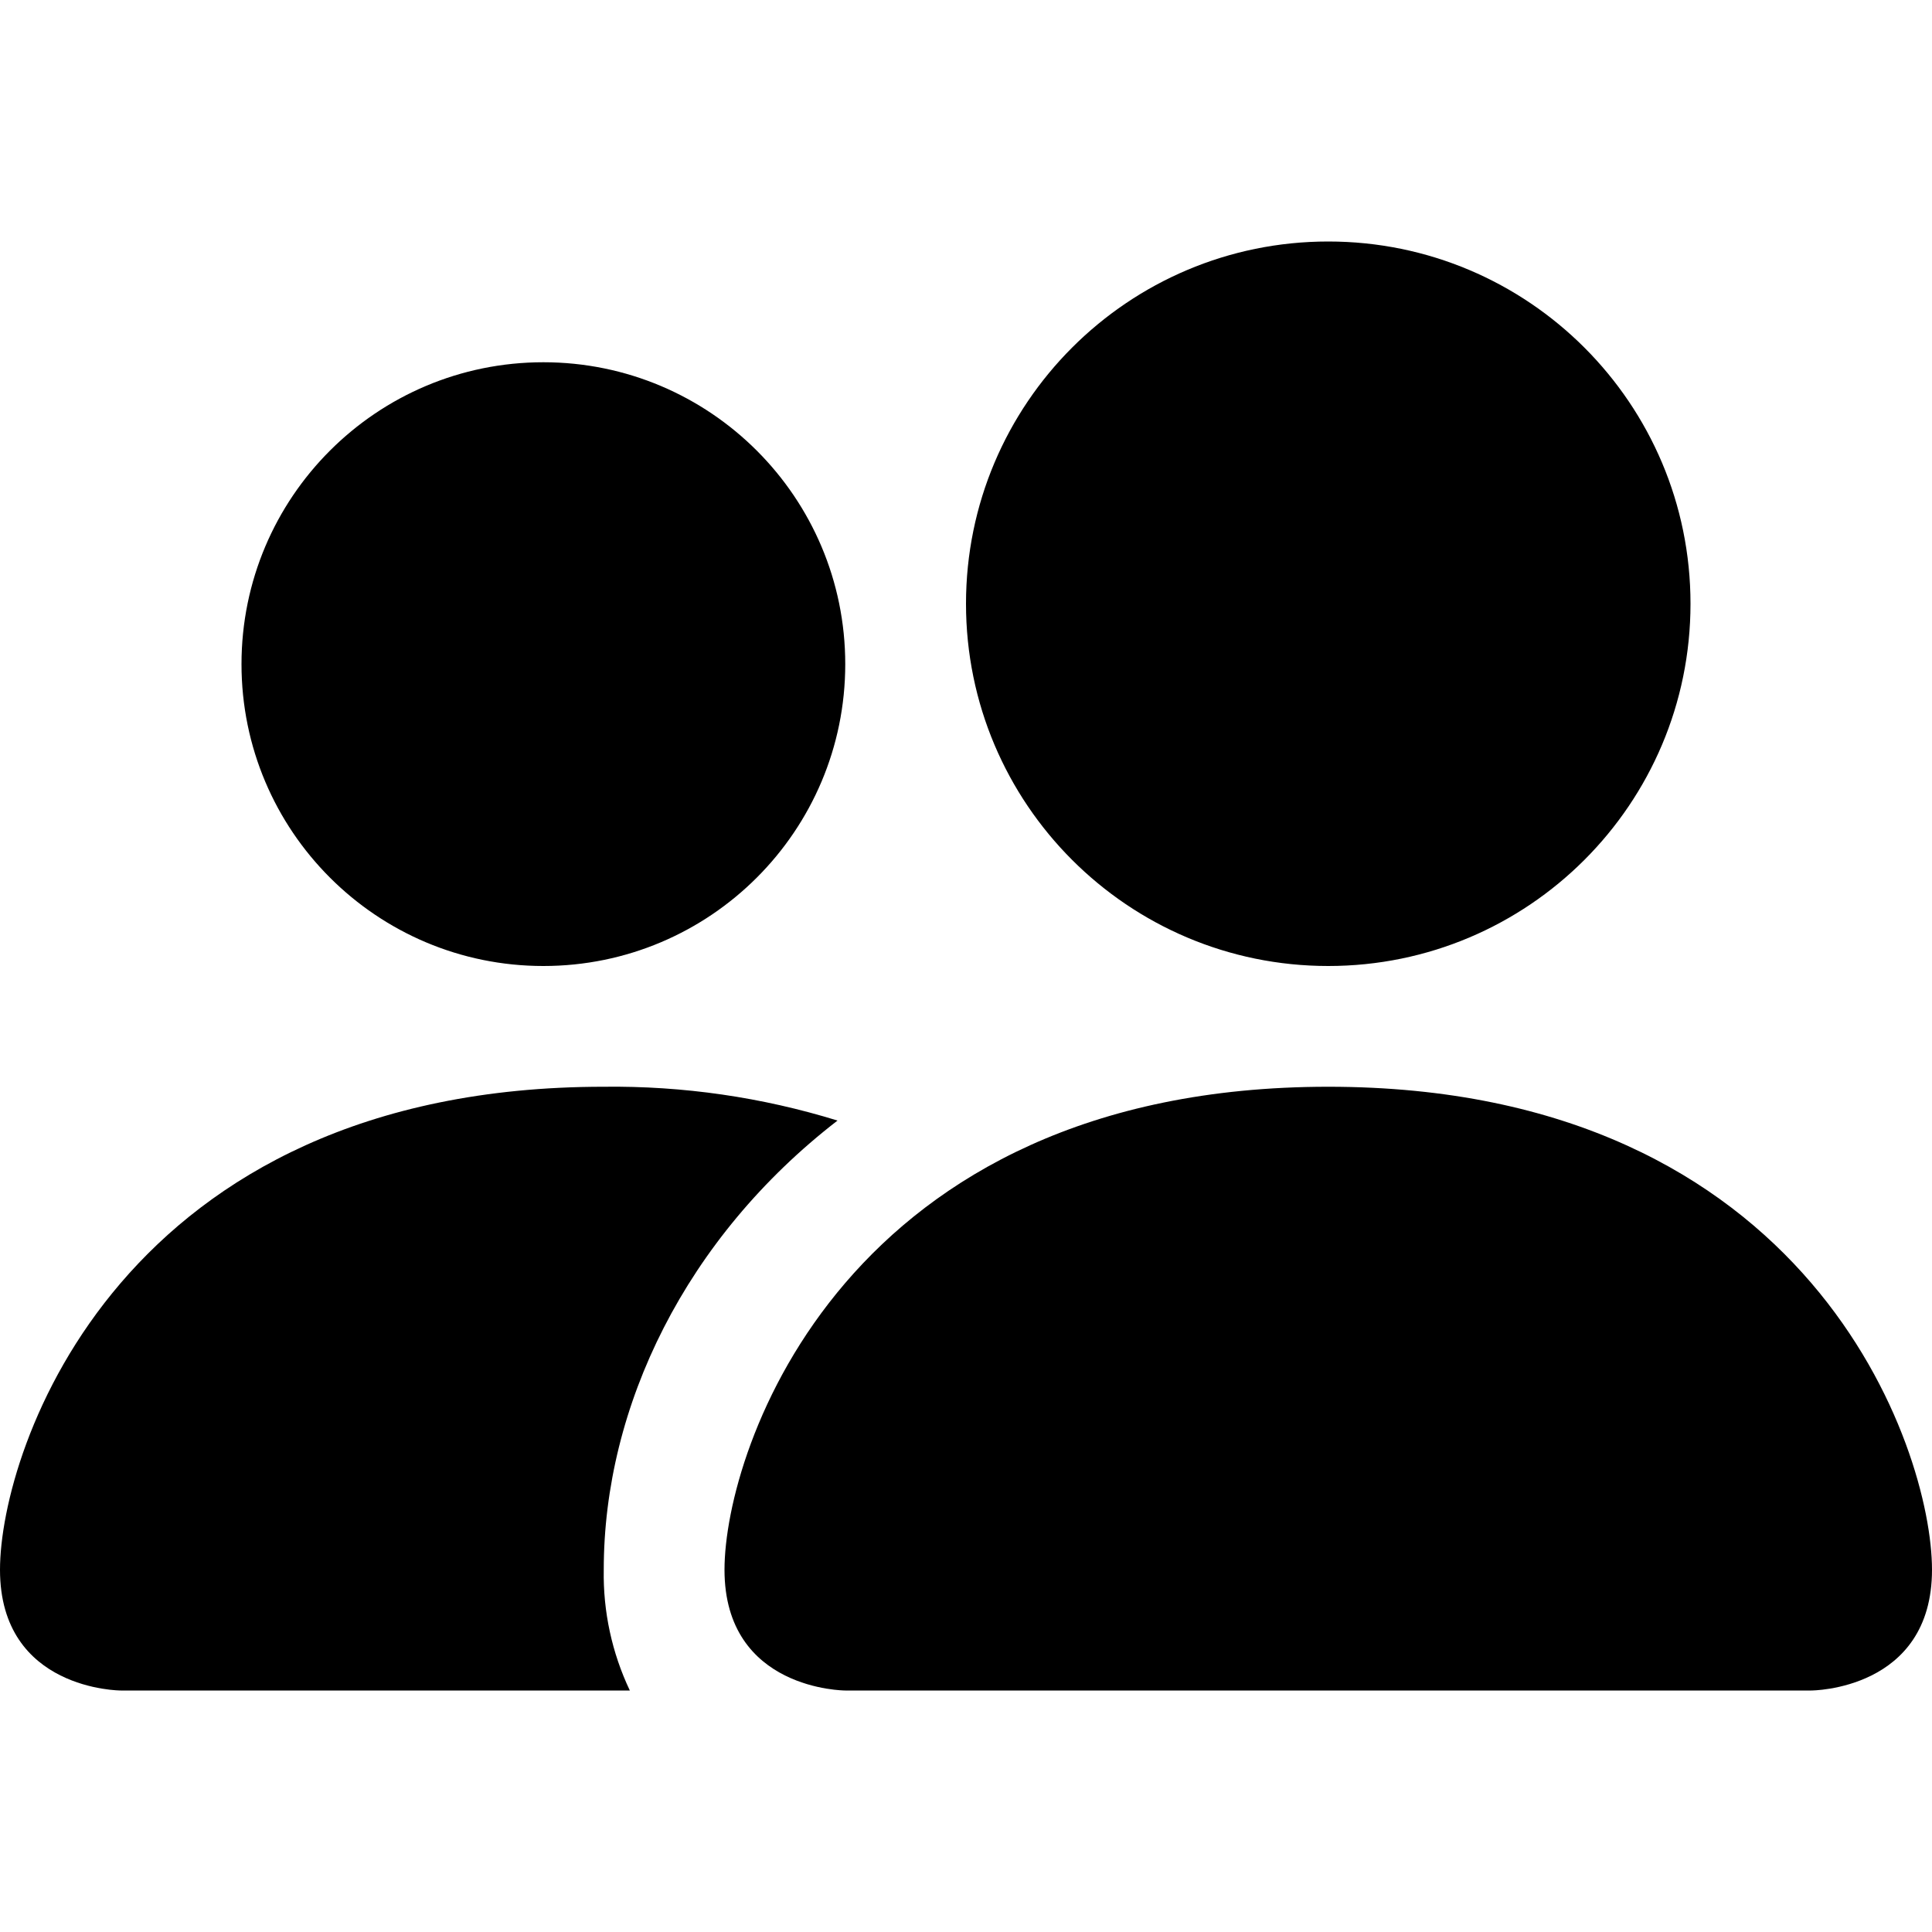
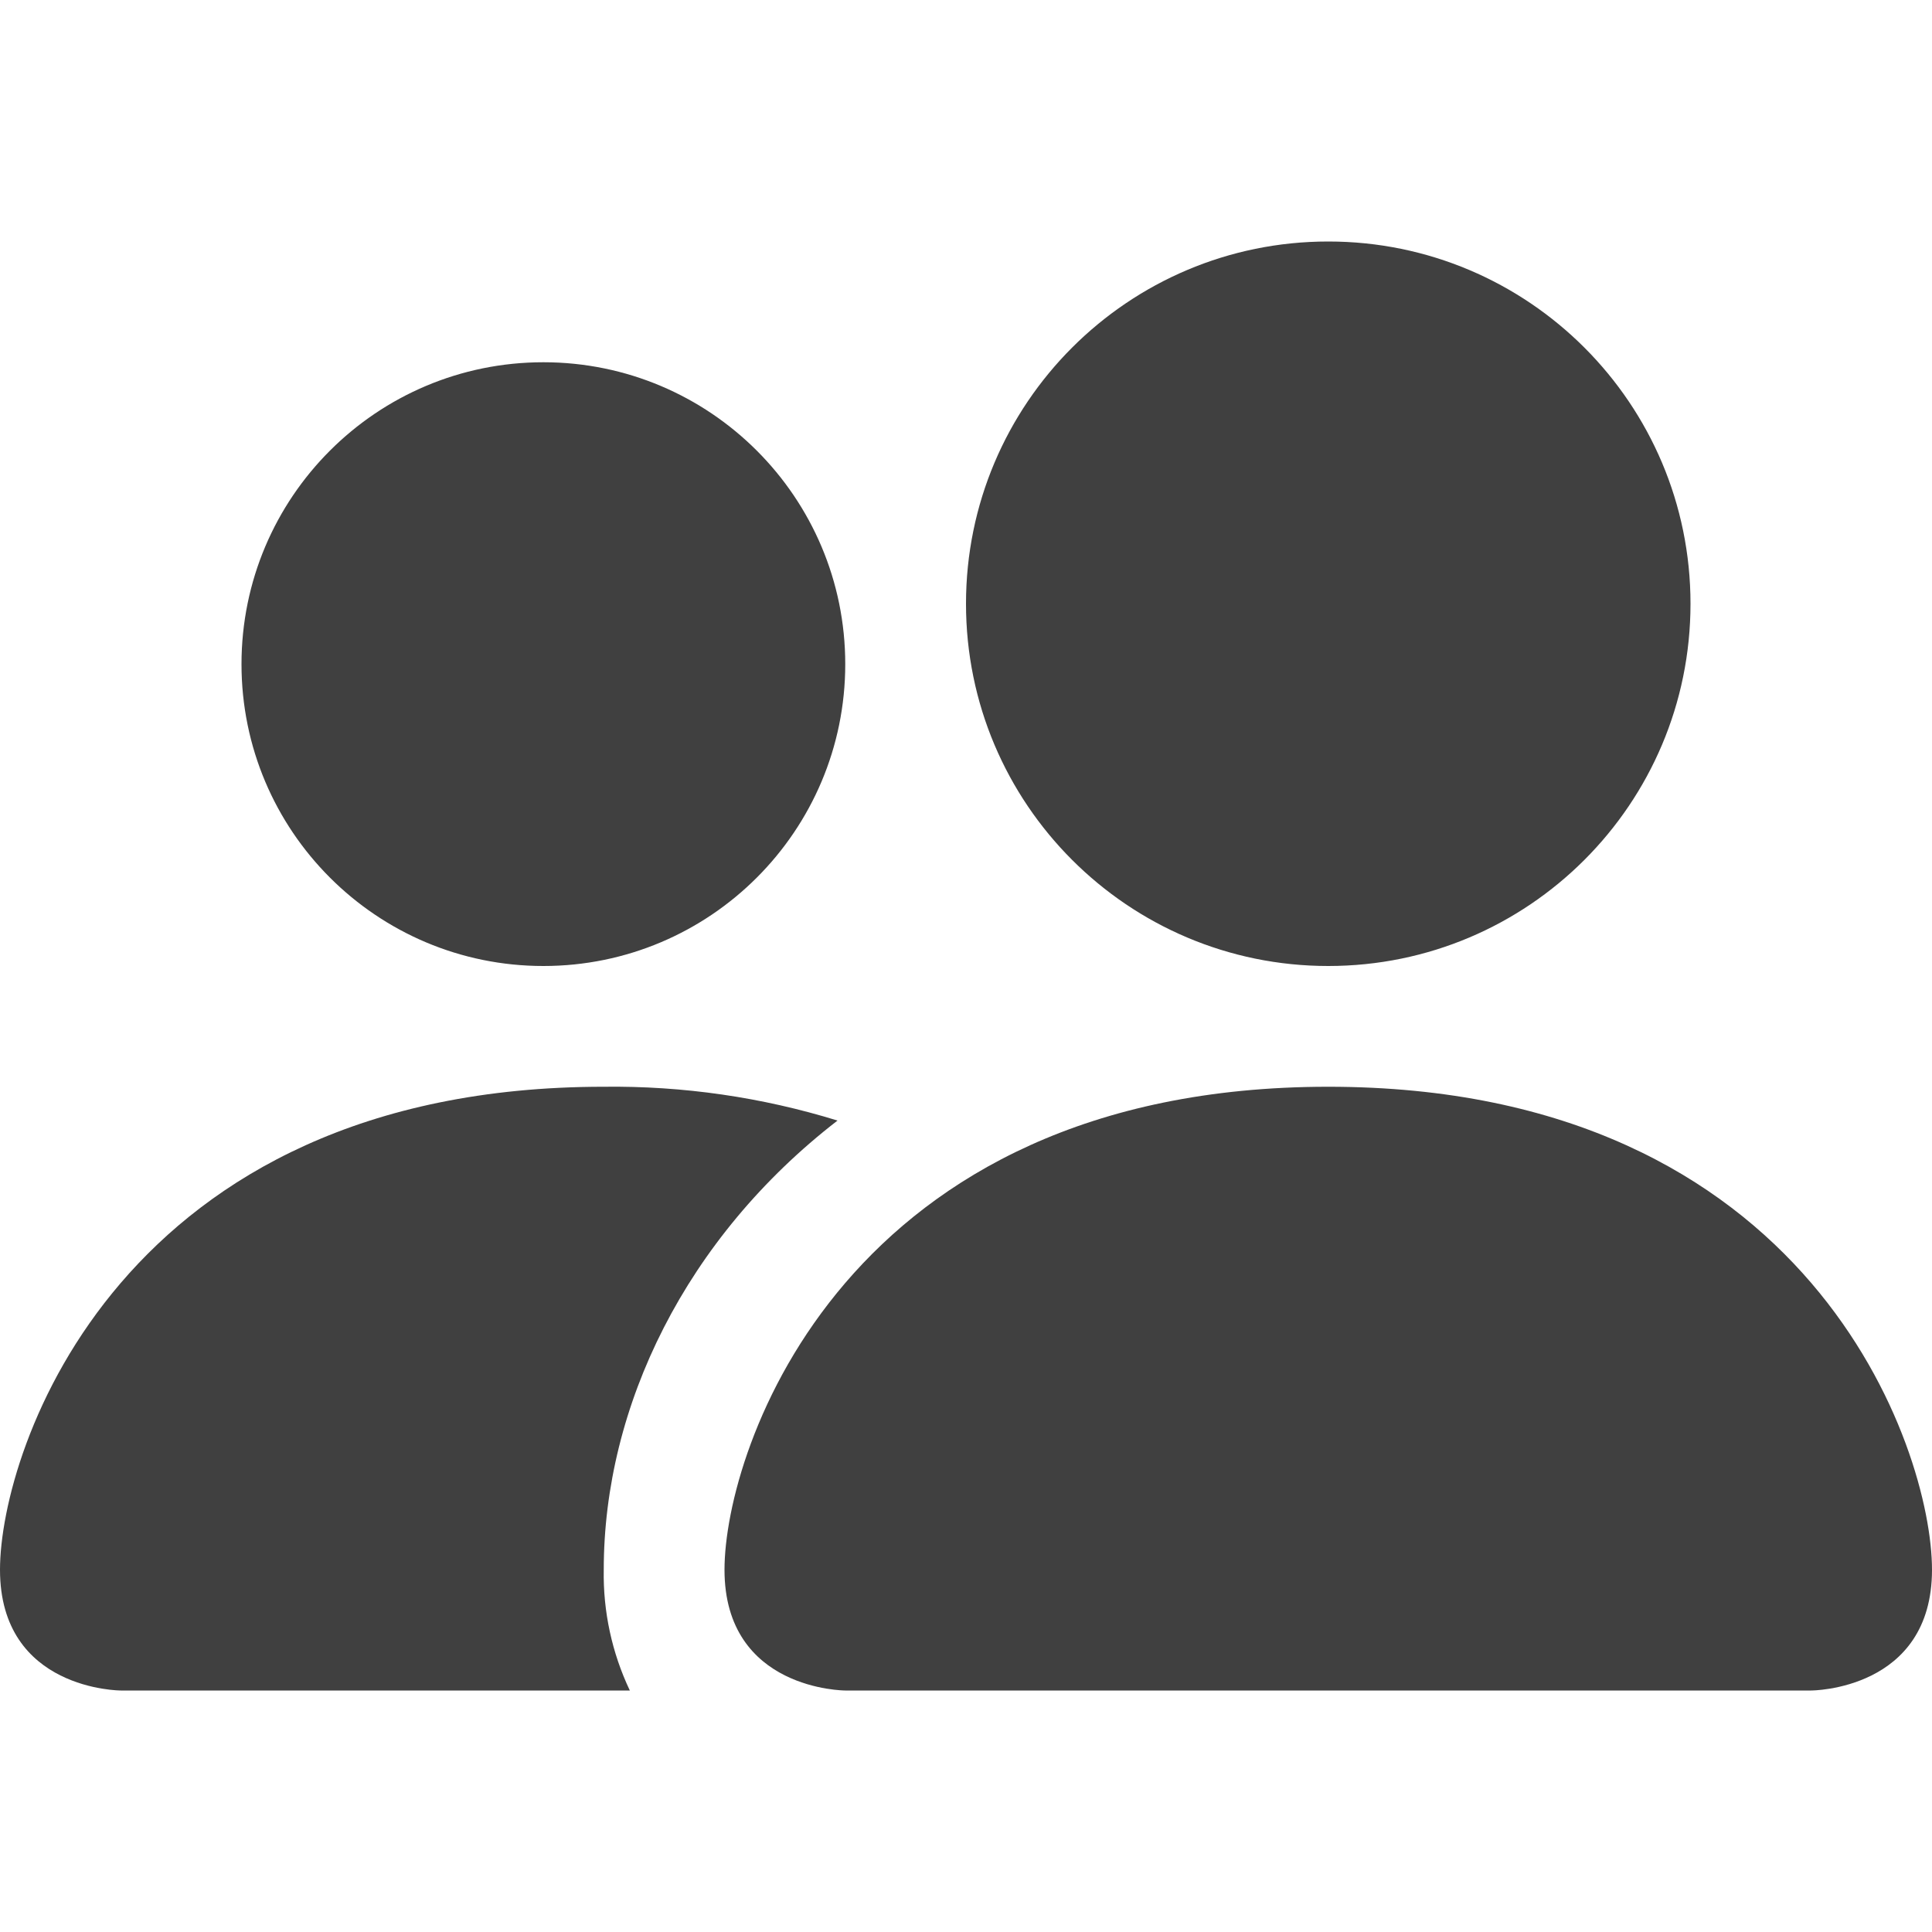
- <svg xmlns="http://www.w3.org/2000/svg" width="16" height="16" fill="currentColor" class="bi bi-people-fill" viewBox="0 0 16 16">
+ <svg xmlns="http://www.w3.org/2000/svg" width="16" height="16" fill="#404040" class="bi bi-people-fill" viewBox="0 0 16 16">
  <path d="M7 14s-1 0-1-1 1-4 5-4 5 3 5 4-1 1-1 1zm4-6a3 3 0 1 0 0-6 3 3 0 0 0 0 6m-5.784 6A2.24 2.24 0 0 1 5 13c0-1.355.68-2.75 1.936-3.72A6.3 6.3 0 0 0 5 9c-4 0-5 3-5 4s1 1 1 1zM4.5 8a2.5 2.5 0 1 0 0-5 2.5 2.5 0 0 0 0 5" />
</svg>
